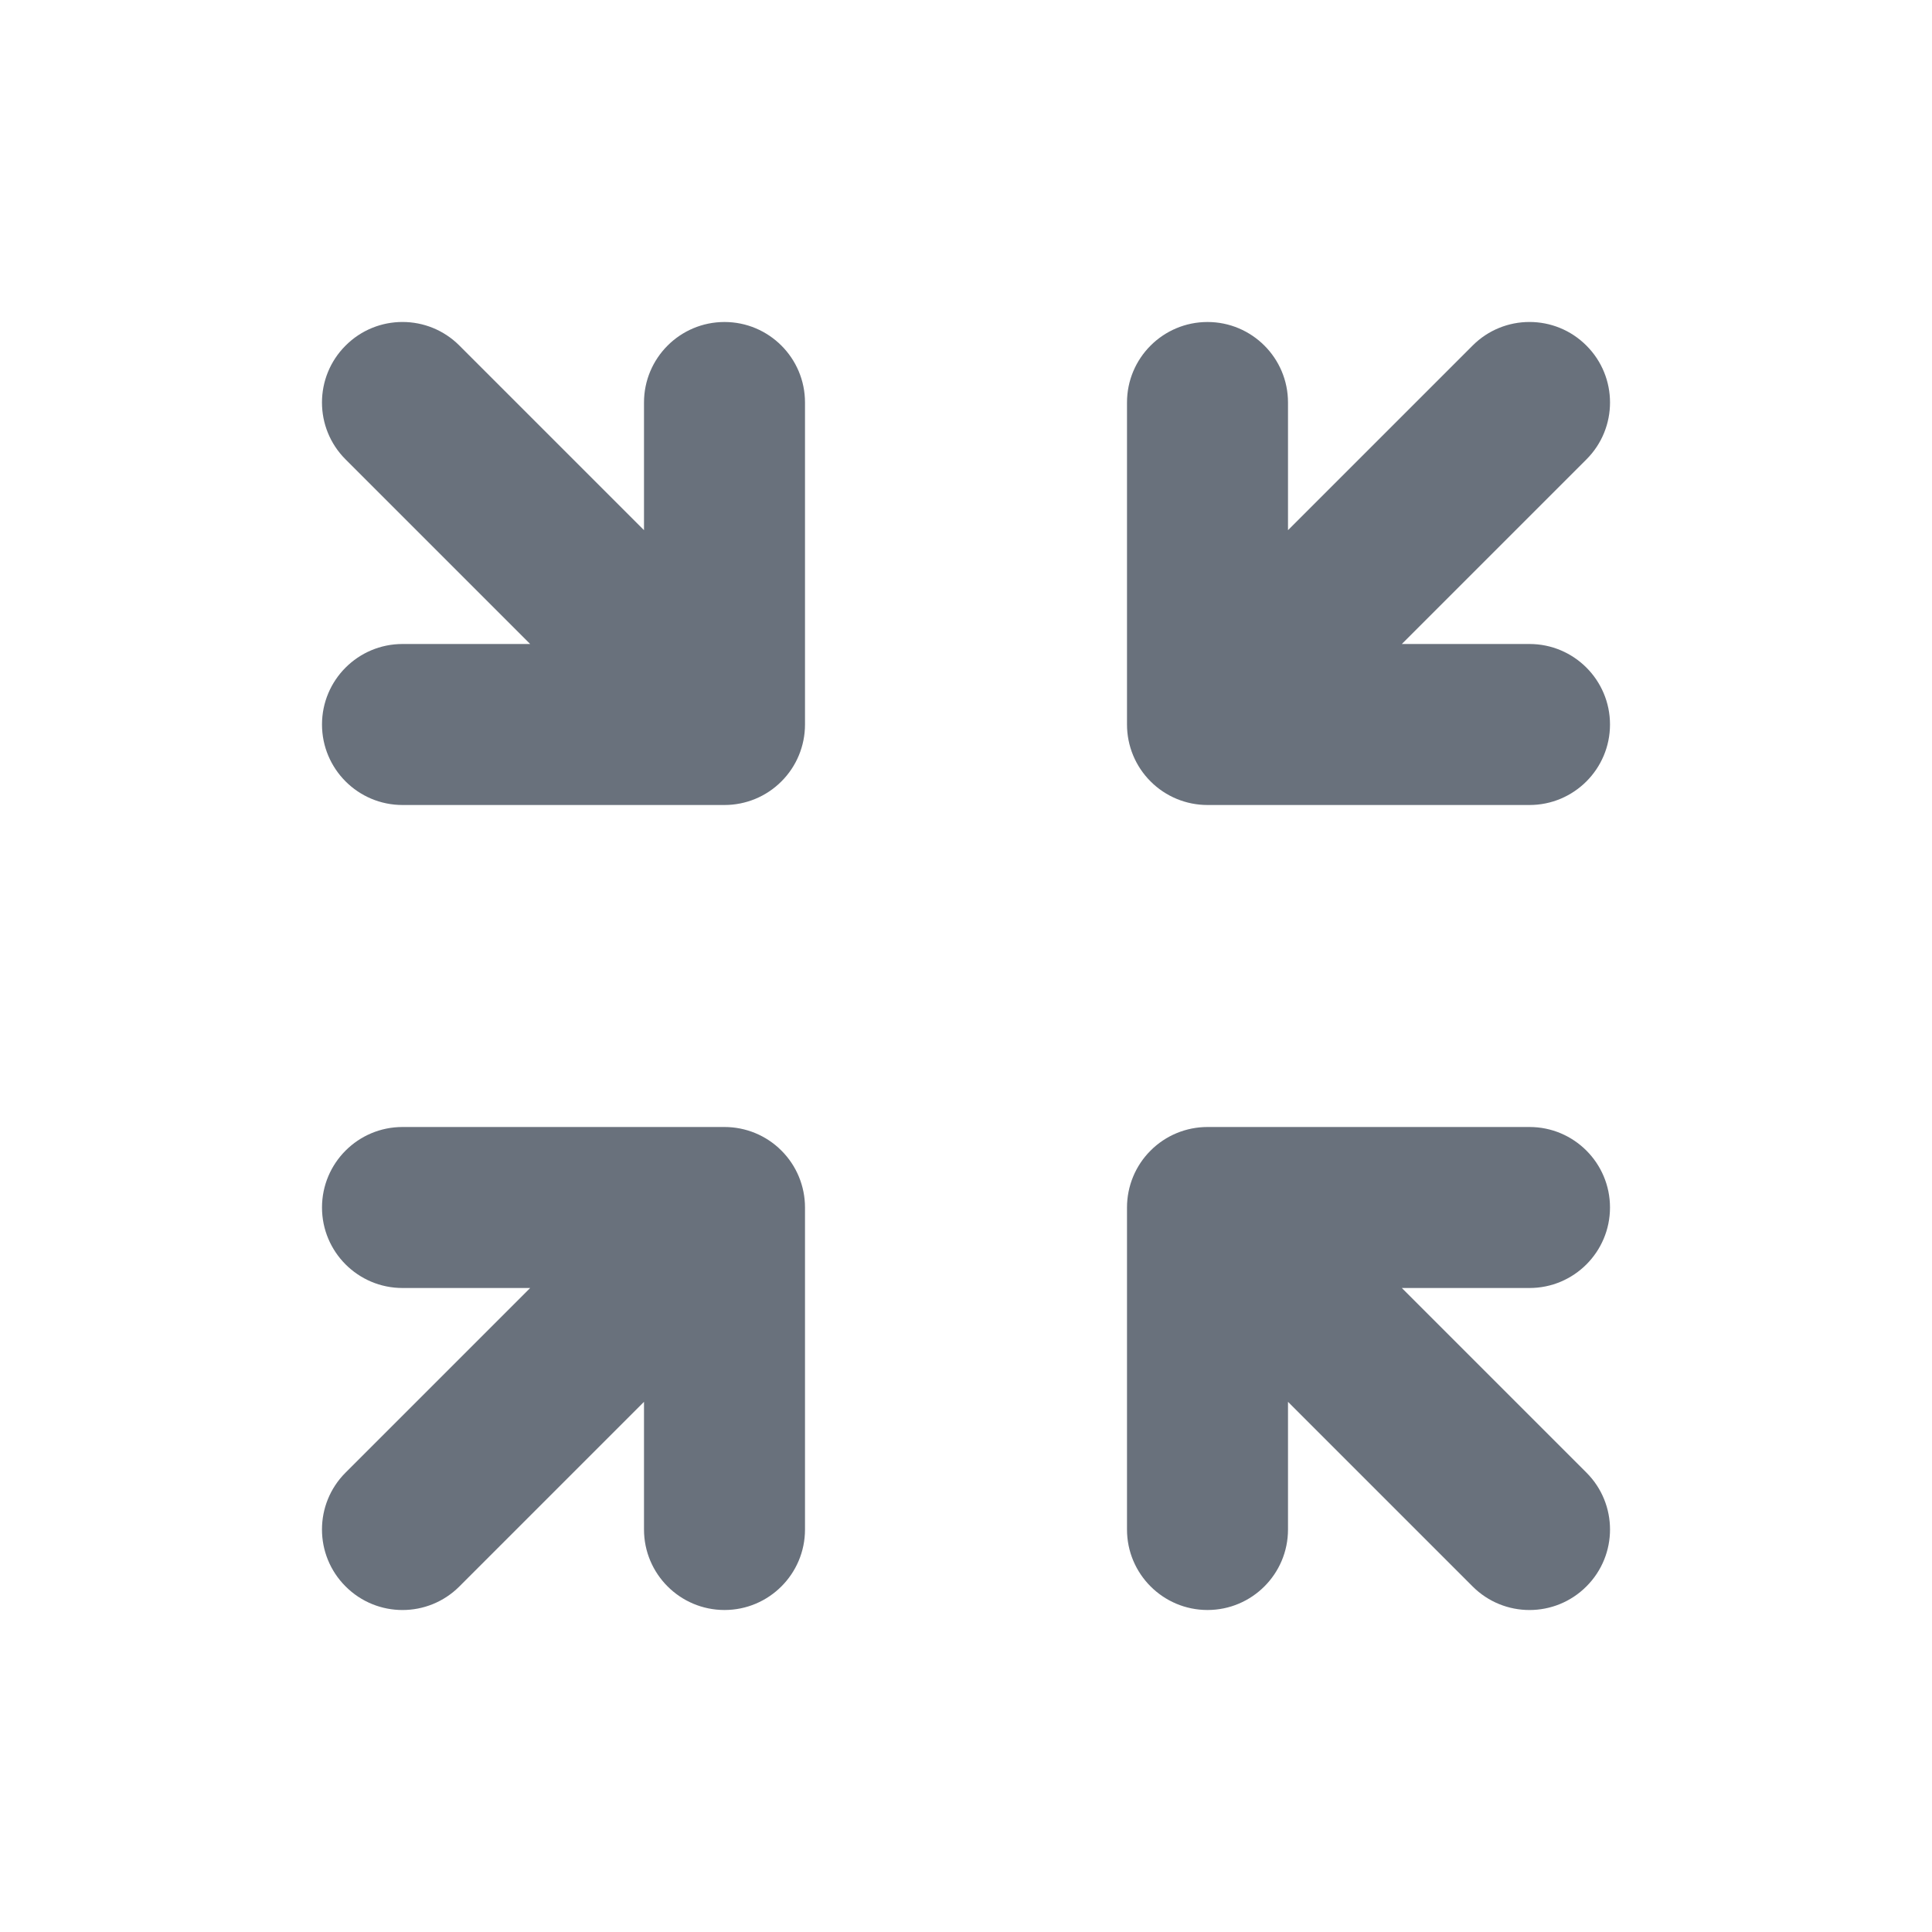
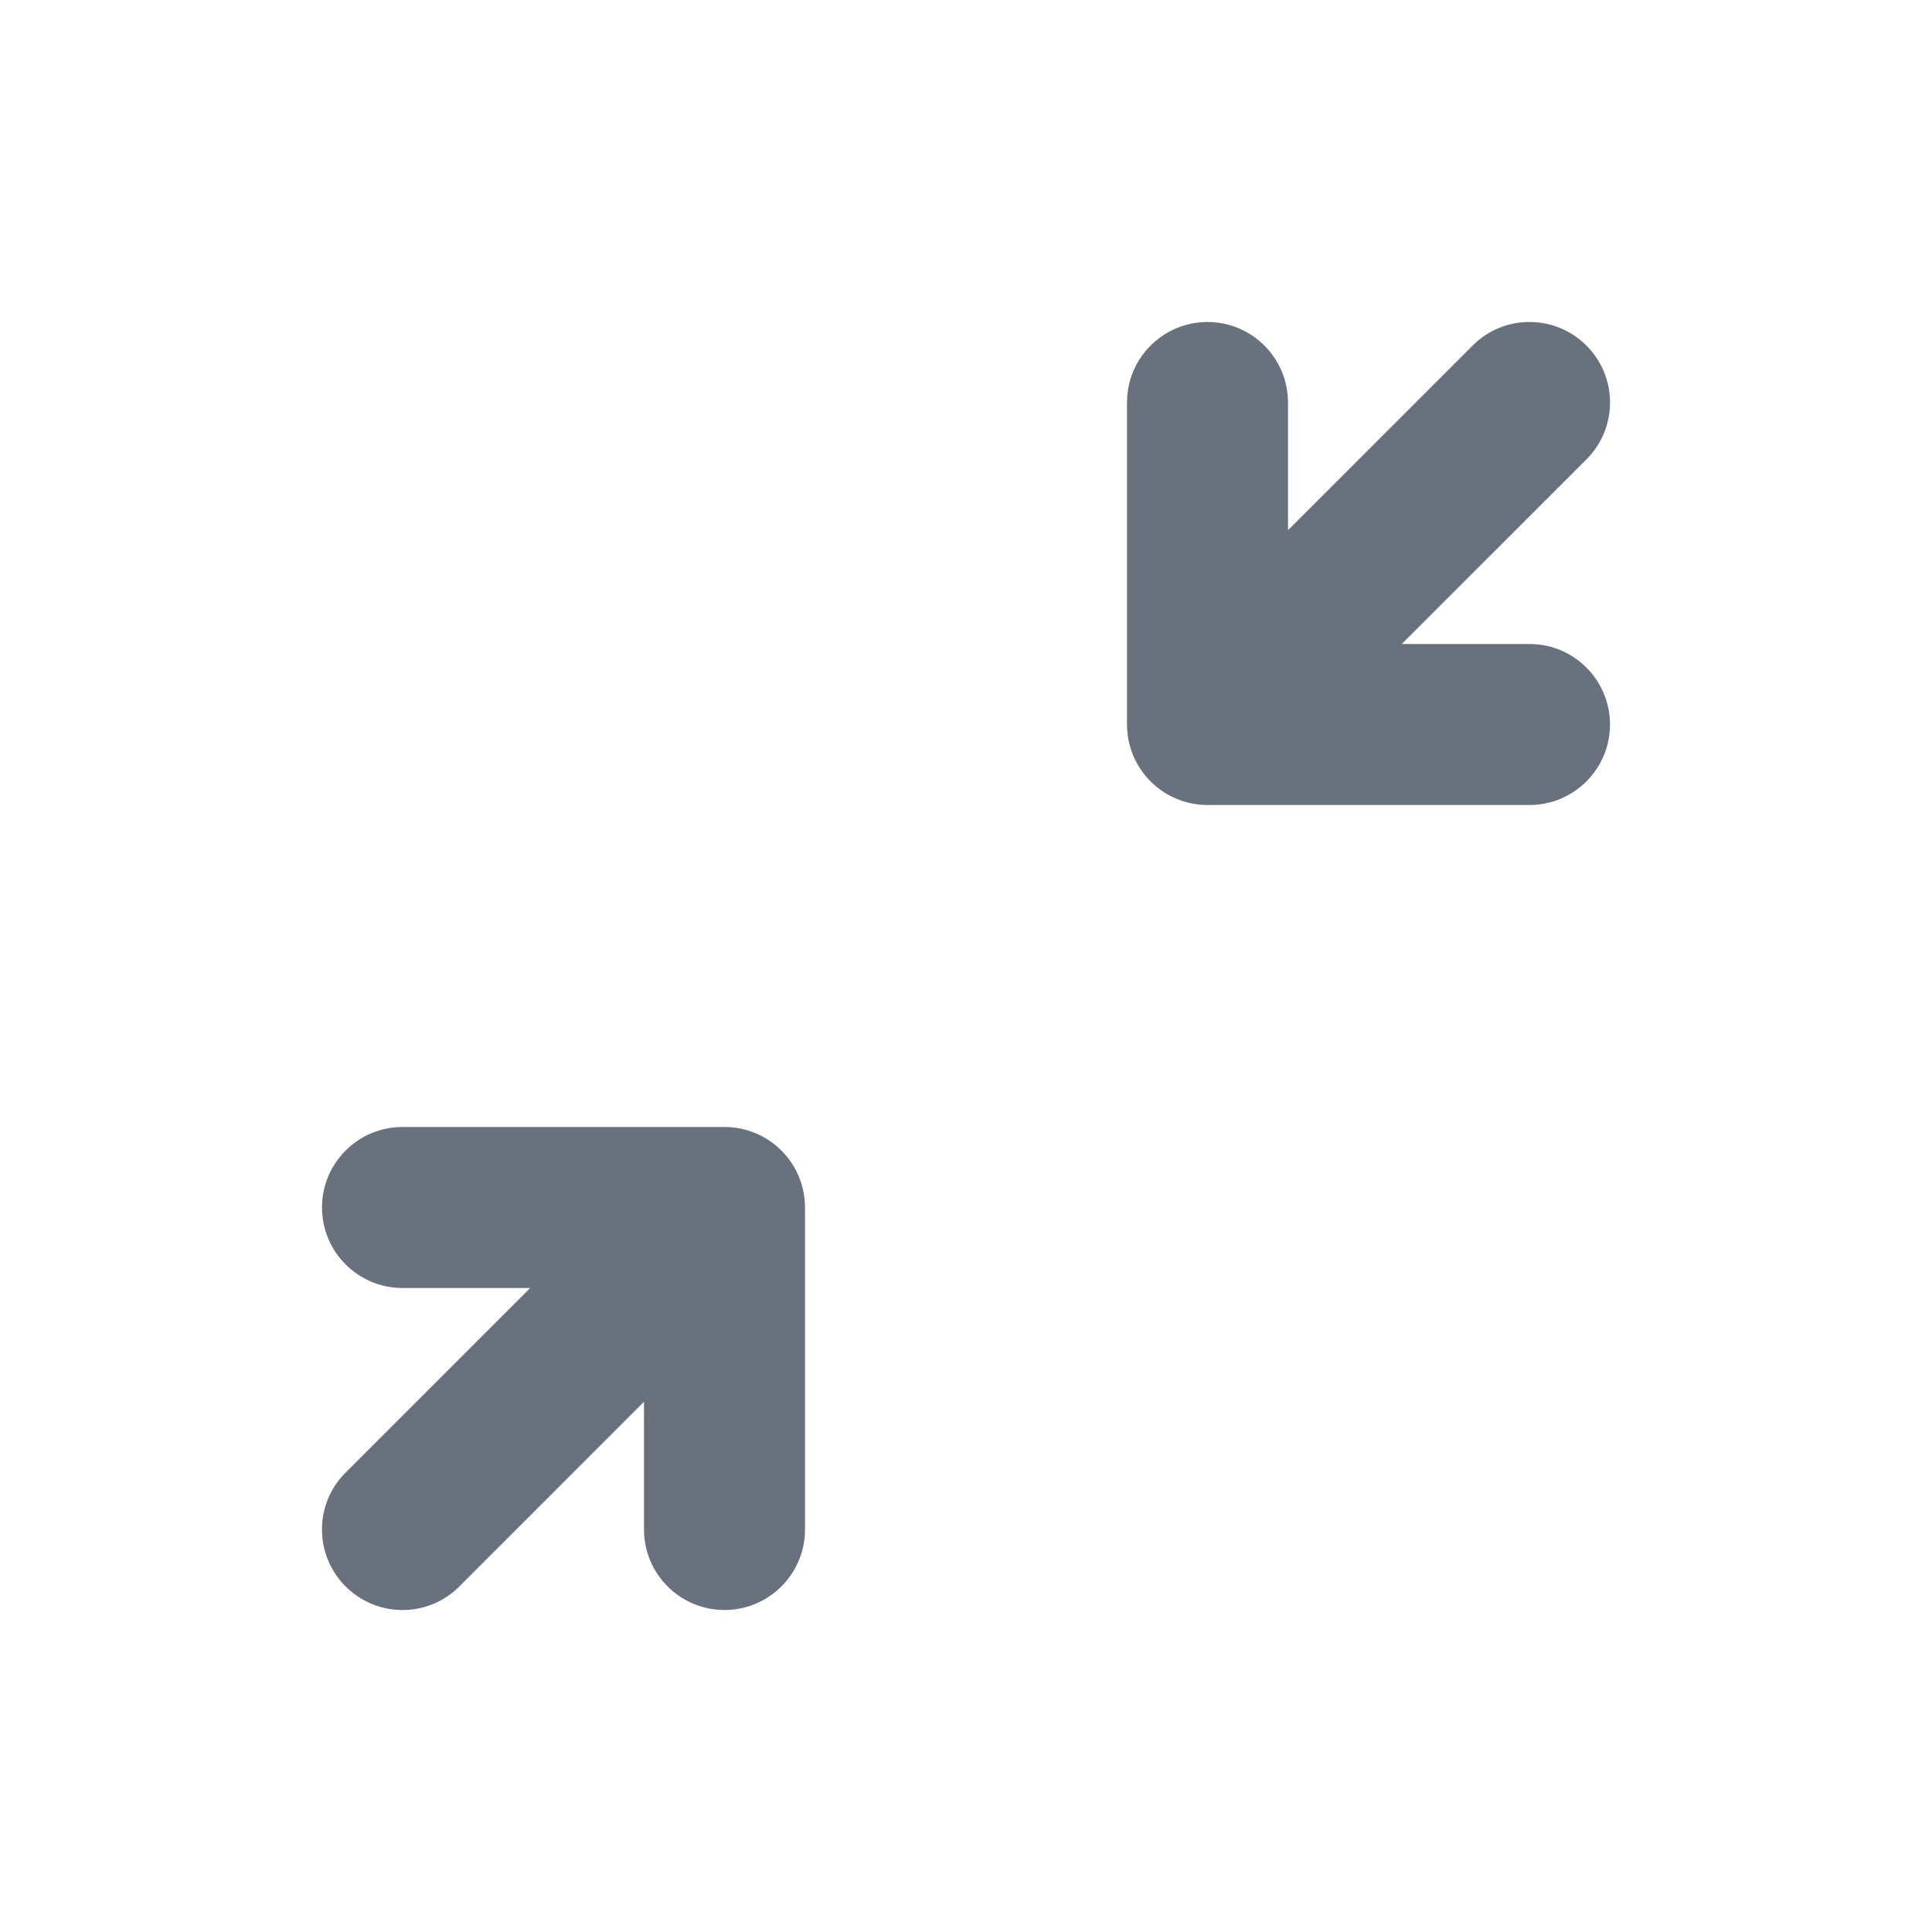
<svg xmlns="http://www.w3.org/2000/svg" width="24" height="24" viewBox="0 0 24 24" fill="none">
  <path d="M9 20C8.448 20 8 19.552 8 19L8 17.414L5.707 19.707C5.317 20.098 4.683 20.098 4.293 19.707C3.902 19.317 3.902 18.683 4.293 18.293L6.586 16H5C4.448 16 4 15.552 4 15C4 14.448 4.448 14 5 14H9C9.265 14 9.52 14.105 9.707 14.293C9.895 14.48 10 14.735 10 15V19C10 19.552 9.552 20 9 20Z" fill="#69717C" />
-   <path d="M20 15C20 15.552 19.552 16 19 16H17.414L19.707 18.293C20.098 18.683 20.098 19.317 19.707 19.707C19.317 20.098 18.683 20.098 18.293 19.707L16 17.414V19C16 19.552 15.552 20 15 20C14.448 20 14 19.552 14 19V15C14 14.735 14.105 14.48 14.293 14.293C14.48 14.105 14.735 14 15 14H19C19.552 14 20 14.448 20 15Z" fill="#69717C" />
  <path d="M15 4C15.552 4 16 4.448 16 5L16 6.586L18.293 4.293C18.683 3.902 19.317 3.902 19.707 4.293C20.098 4.683 20.098 5.317 19.707 5.707L17.414 8H19C19.552 8 20 8.448 20 9C20 9.552 19.552 10 19 10H15C14.735 10 14.48 9.895 14.293 9.707C14.105 9.52 14 9.265 14 9V5C14 4.448 14.448 4 15 4Z" fill="#69717C" />
-   <path d="M4 9C4 8.448 4.448 8 5 8H6.586L4.293 5.707C3.902 5.317 3.902 4.683 4.293 4.293C4.683 3.902 5.317 3.902 5.707 4.293L8 6.586V5C8 4.448 8.448 4 9 4C9.552 4 10 4.448 10 5V9C10 9.265 9.895 9.52 9.707 9.707C9.52 9.895 9.265 10 9 10H5C4.448 10 4 9.552 4 9Z" fill="#69717C" />
</svg>
